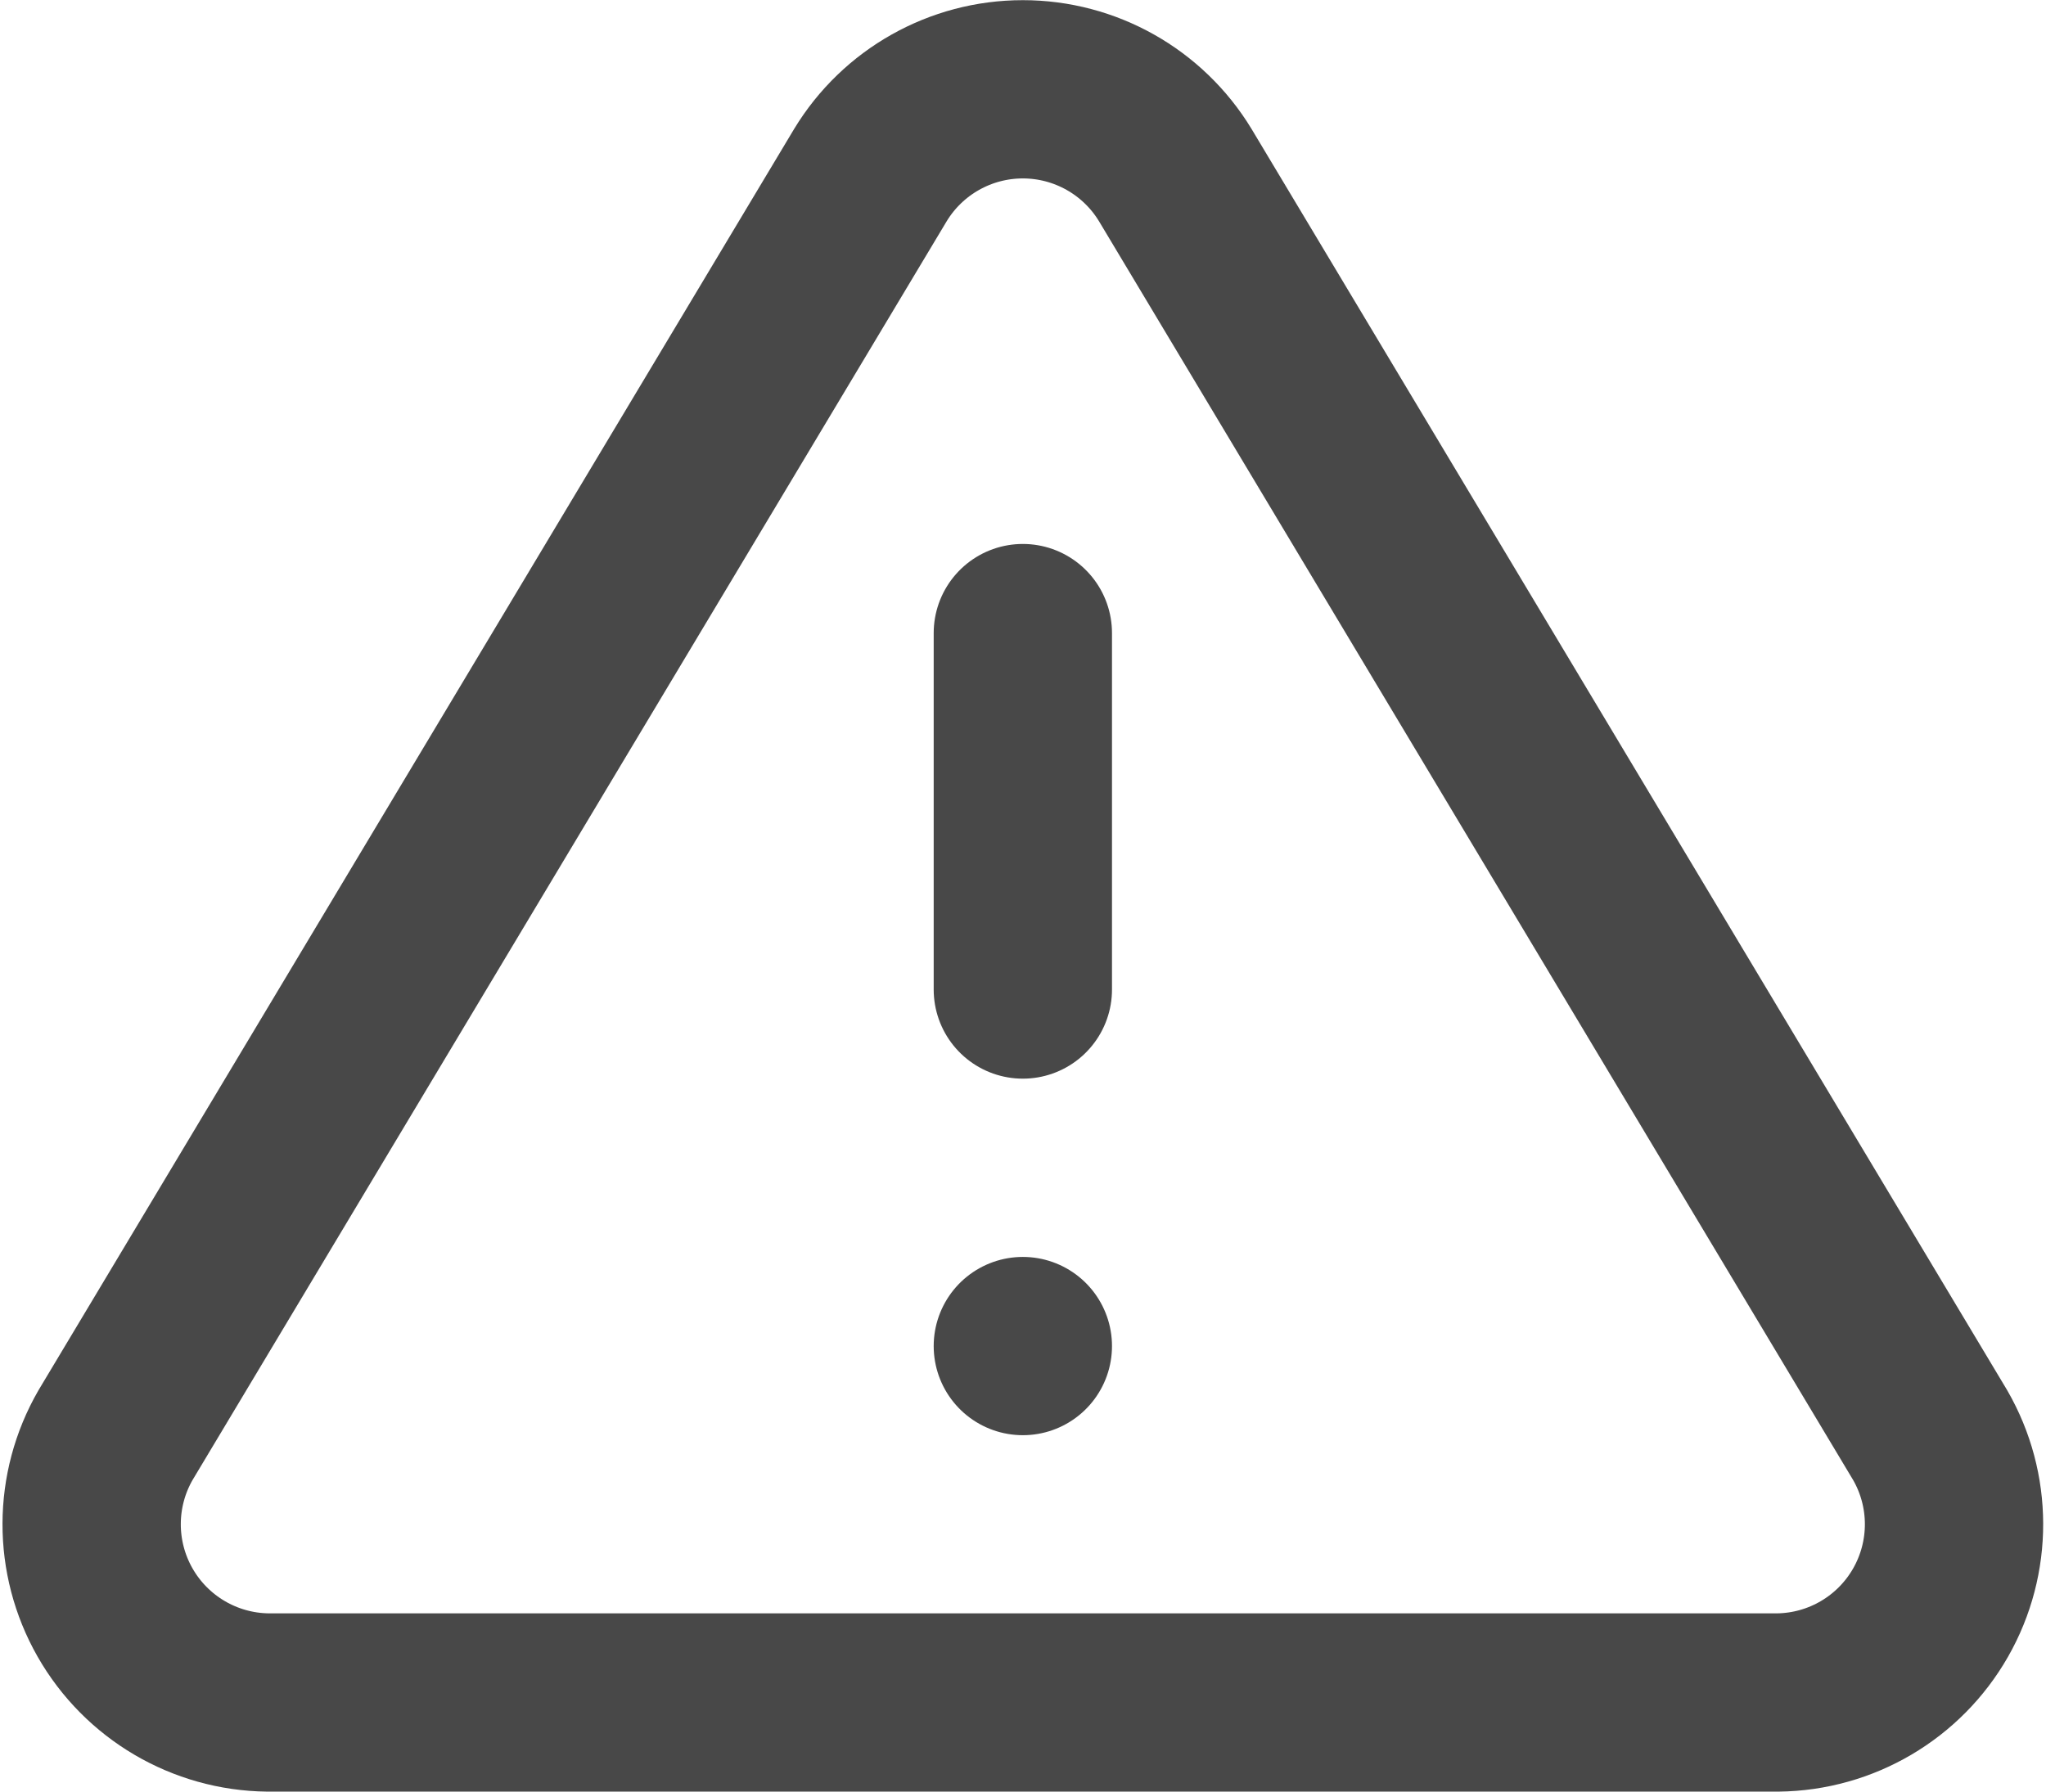
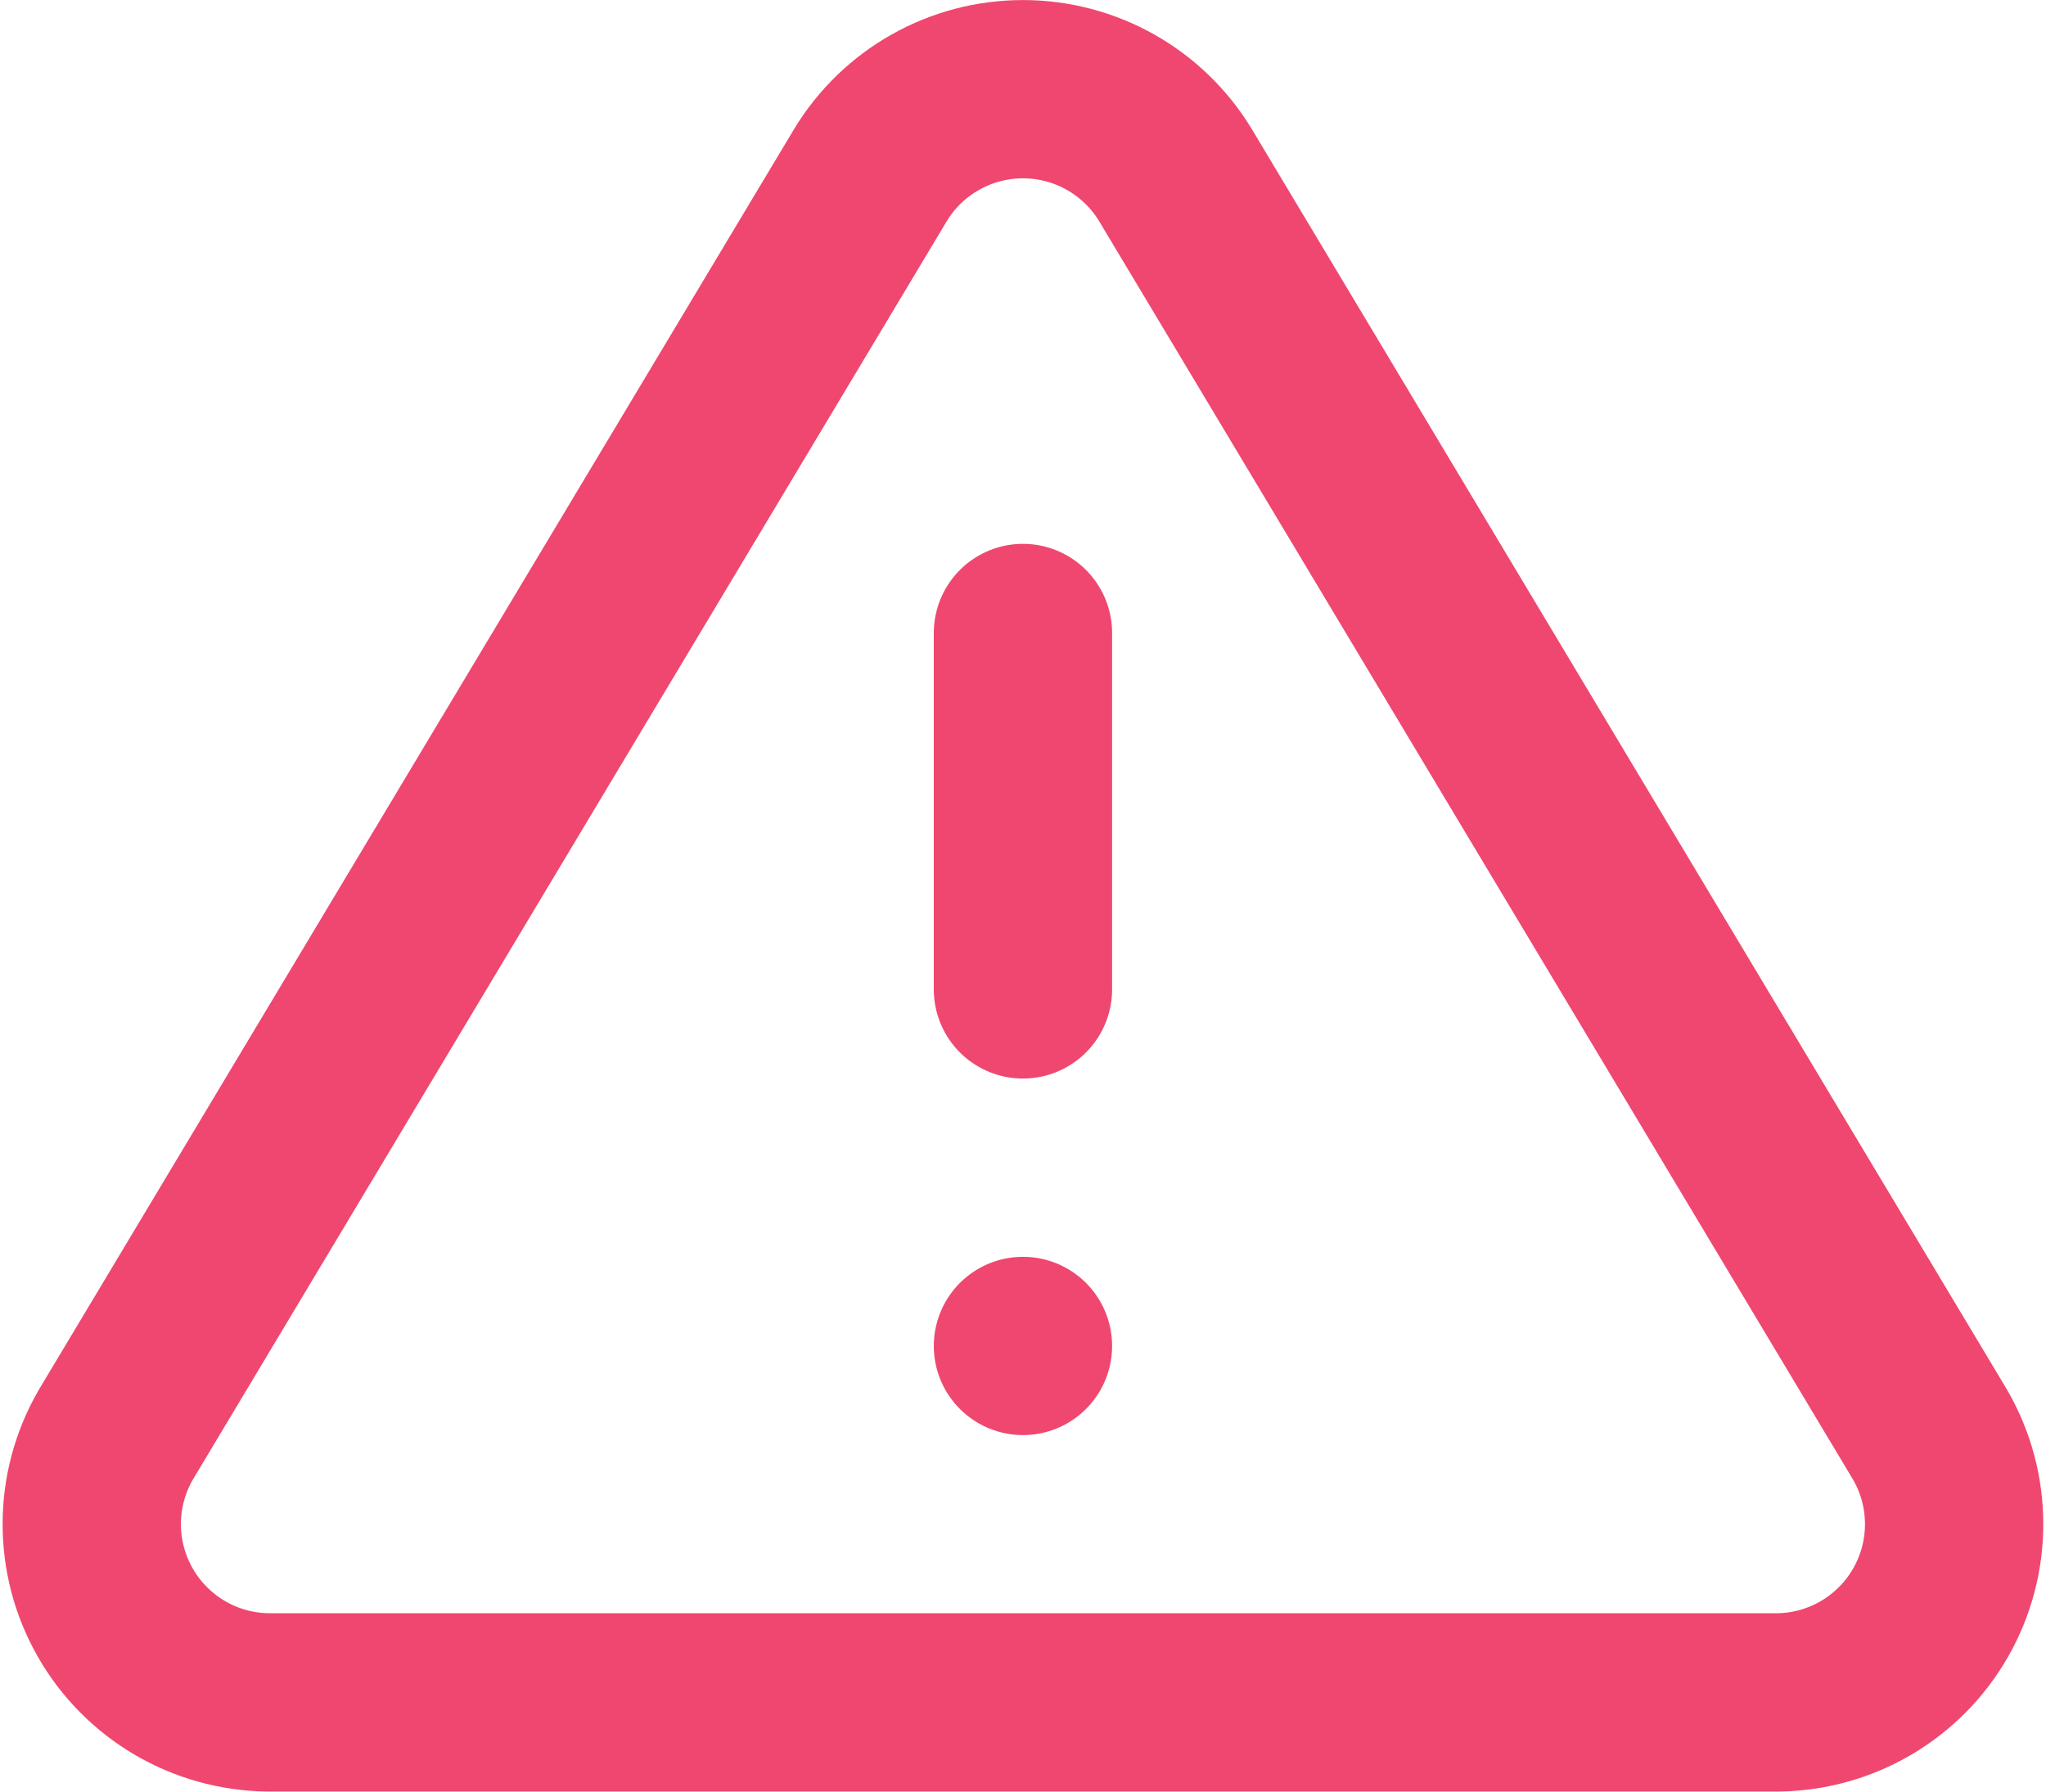
- <svg xmlns="http://www.w3.org/2000/svg" width="19.129" height="16.754" viewBox="0 0 19.129 16.754">
-   <g id="Icon_feather-alert-triangle" data-name="Icon feather-alert-triangle" transform="translate(-0.437 -1.58)">
-     <path id="Path_24194" data-name="Path 24194" d="M8.575,3.217,1.517,15a1.667,1.667,0,0,0,1.425,2.5H17.058A1.667,1.667,0,0,0,18.483,15L11.425,3.217a1.667,1.667,0,0,0-2.85,0Z" fill="none" stroke="#484848" stroke-linecap="round" stroke-linejoin="round" stroke-width="1.667" />
-     <path id="Path_24195" data-name="Path 24195" d="M10,7.5v3.333" fill="none" stroke="#484848" stroke-linecap="round" stroke-linejoin="round" stroke-width="1.667" />
-     <path id="Path_24196" data-name="Path 24196" d="M10,14.167h0" fill="none" stroke="#484848" stroke-linecap="round" stroke-linejoin="round" stroke-width="1.667" />
+ <svg xmlns="http://www.w3.org/2000/svg" width="19.129" height="16.752" viewBox="0 0 19.129 16.752">
+   <g id="Icon_feather-alert-triangle" data-name="Icon feather-alert-triangle" transform="translate(-0.436 -1.581)">
+     <path id="Path_24194" data-name="Path 24194" d="M8.575,3.217,1.517,15a1.667,1.667,0,0,0,1.425,2.5H17.058A1.667,1.667,0,0,0,18.483,15L11.425,3.217a1.667,1.667,0,0,0-2.85,0Z" fill="none" stroke="#ef476f" stroke-linecap="round" stroke-linejoin="round" stroke-width="1.667" />
+     <path id="Path_24195" data-name="Path 24195" d="M10,7.5v3.333" fill="none" stroke="#ef476f" stroke-linecap="round" stroke-linejoin="round" stroke-width="1.667" />
+     <path id="Path_24196" data-name="Path 24196" d="M10,14.167h0" fill="none" stroke="#ef476f" stroke-linecap="round" stroke-linejoin="round" stroke-width="1.667" />
  </g>
</svg>
